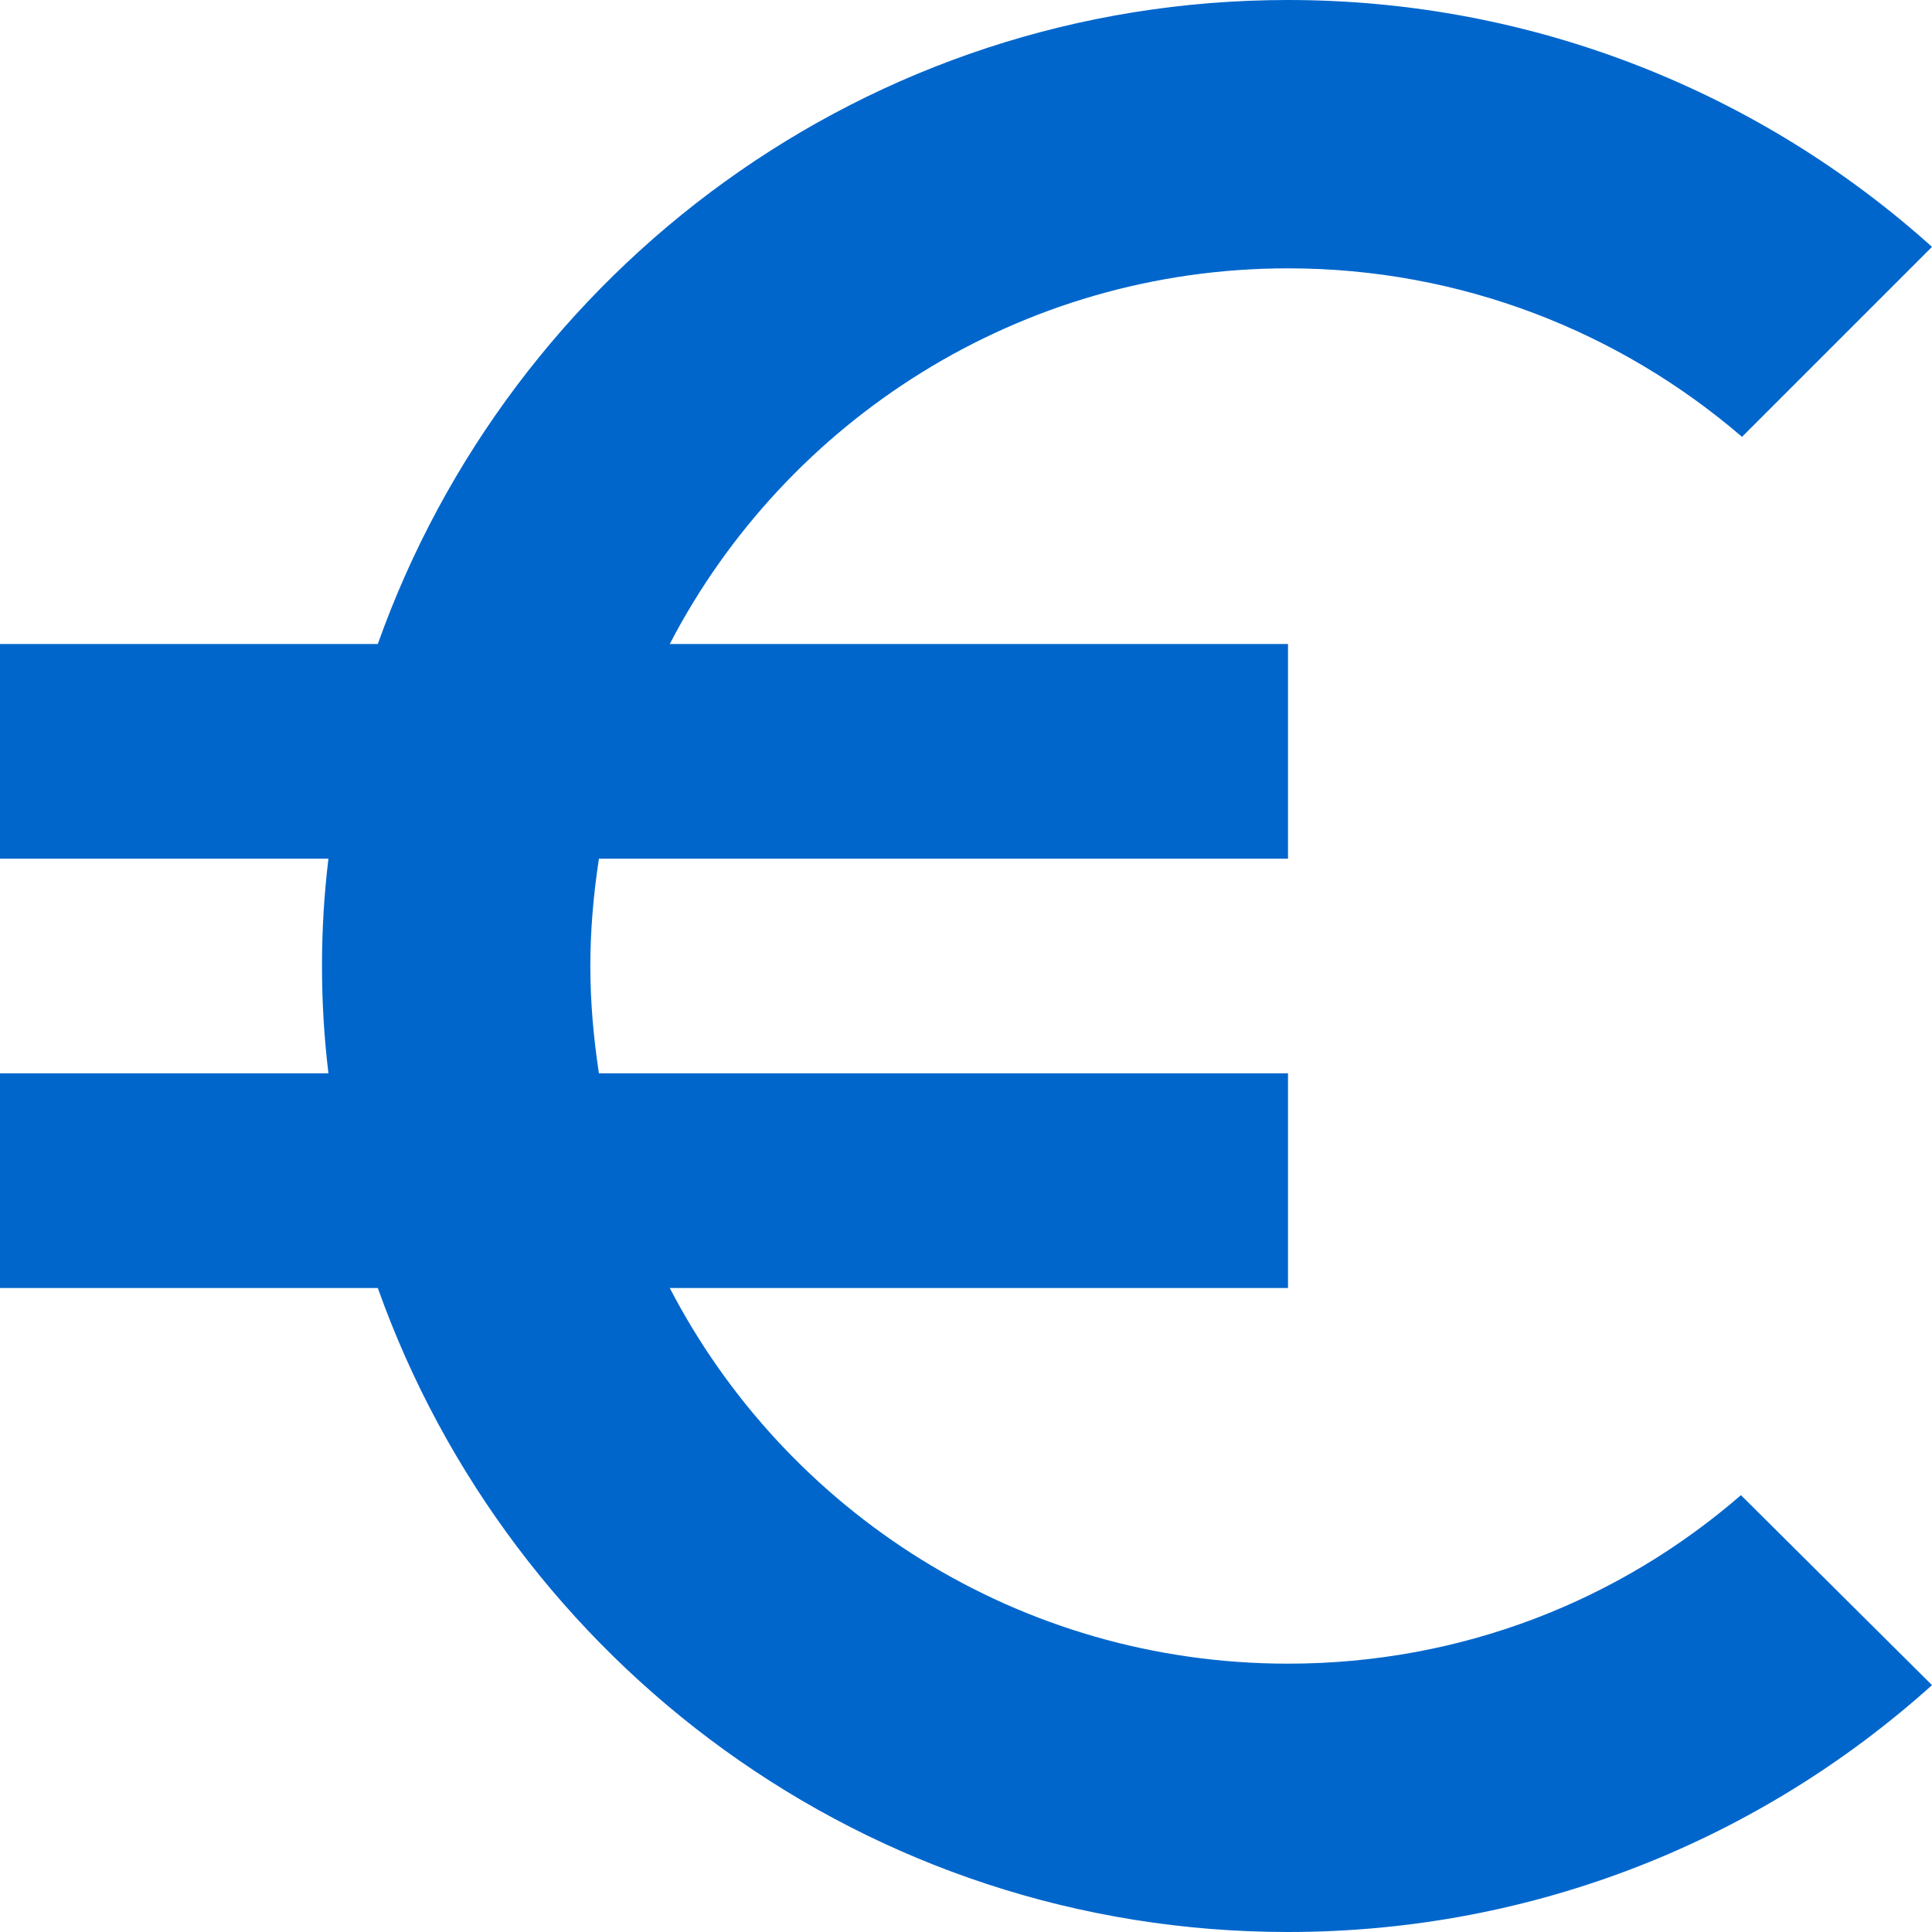
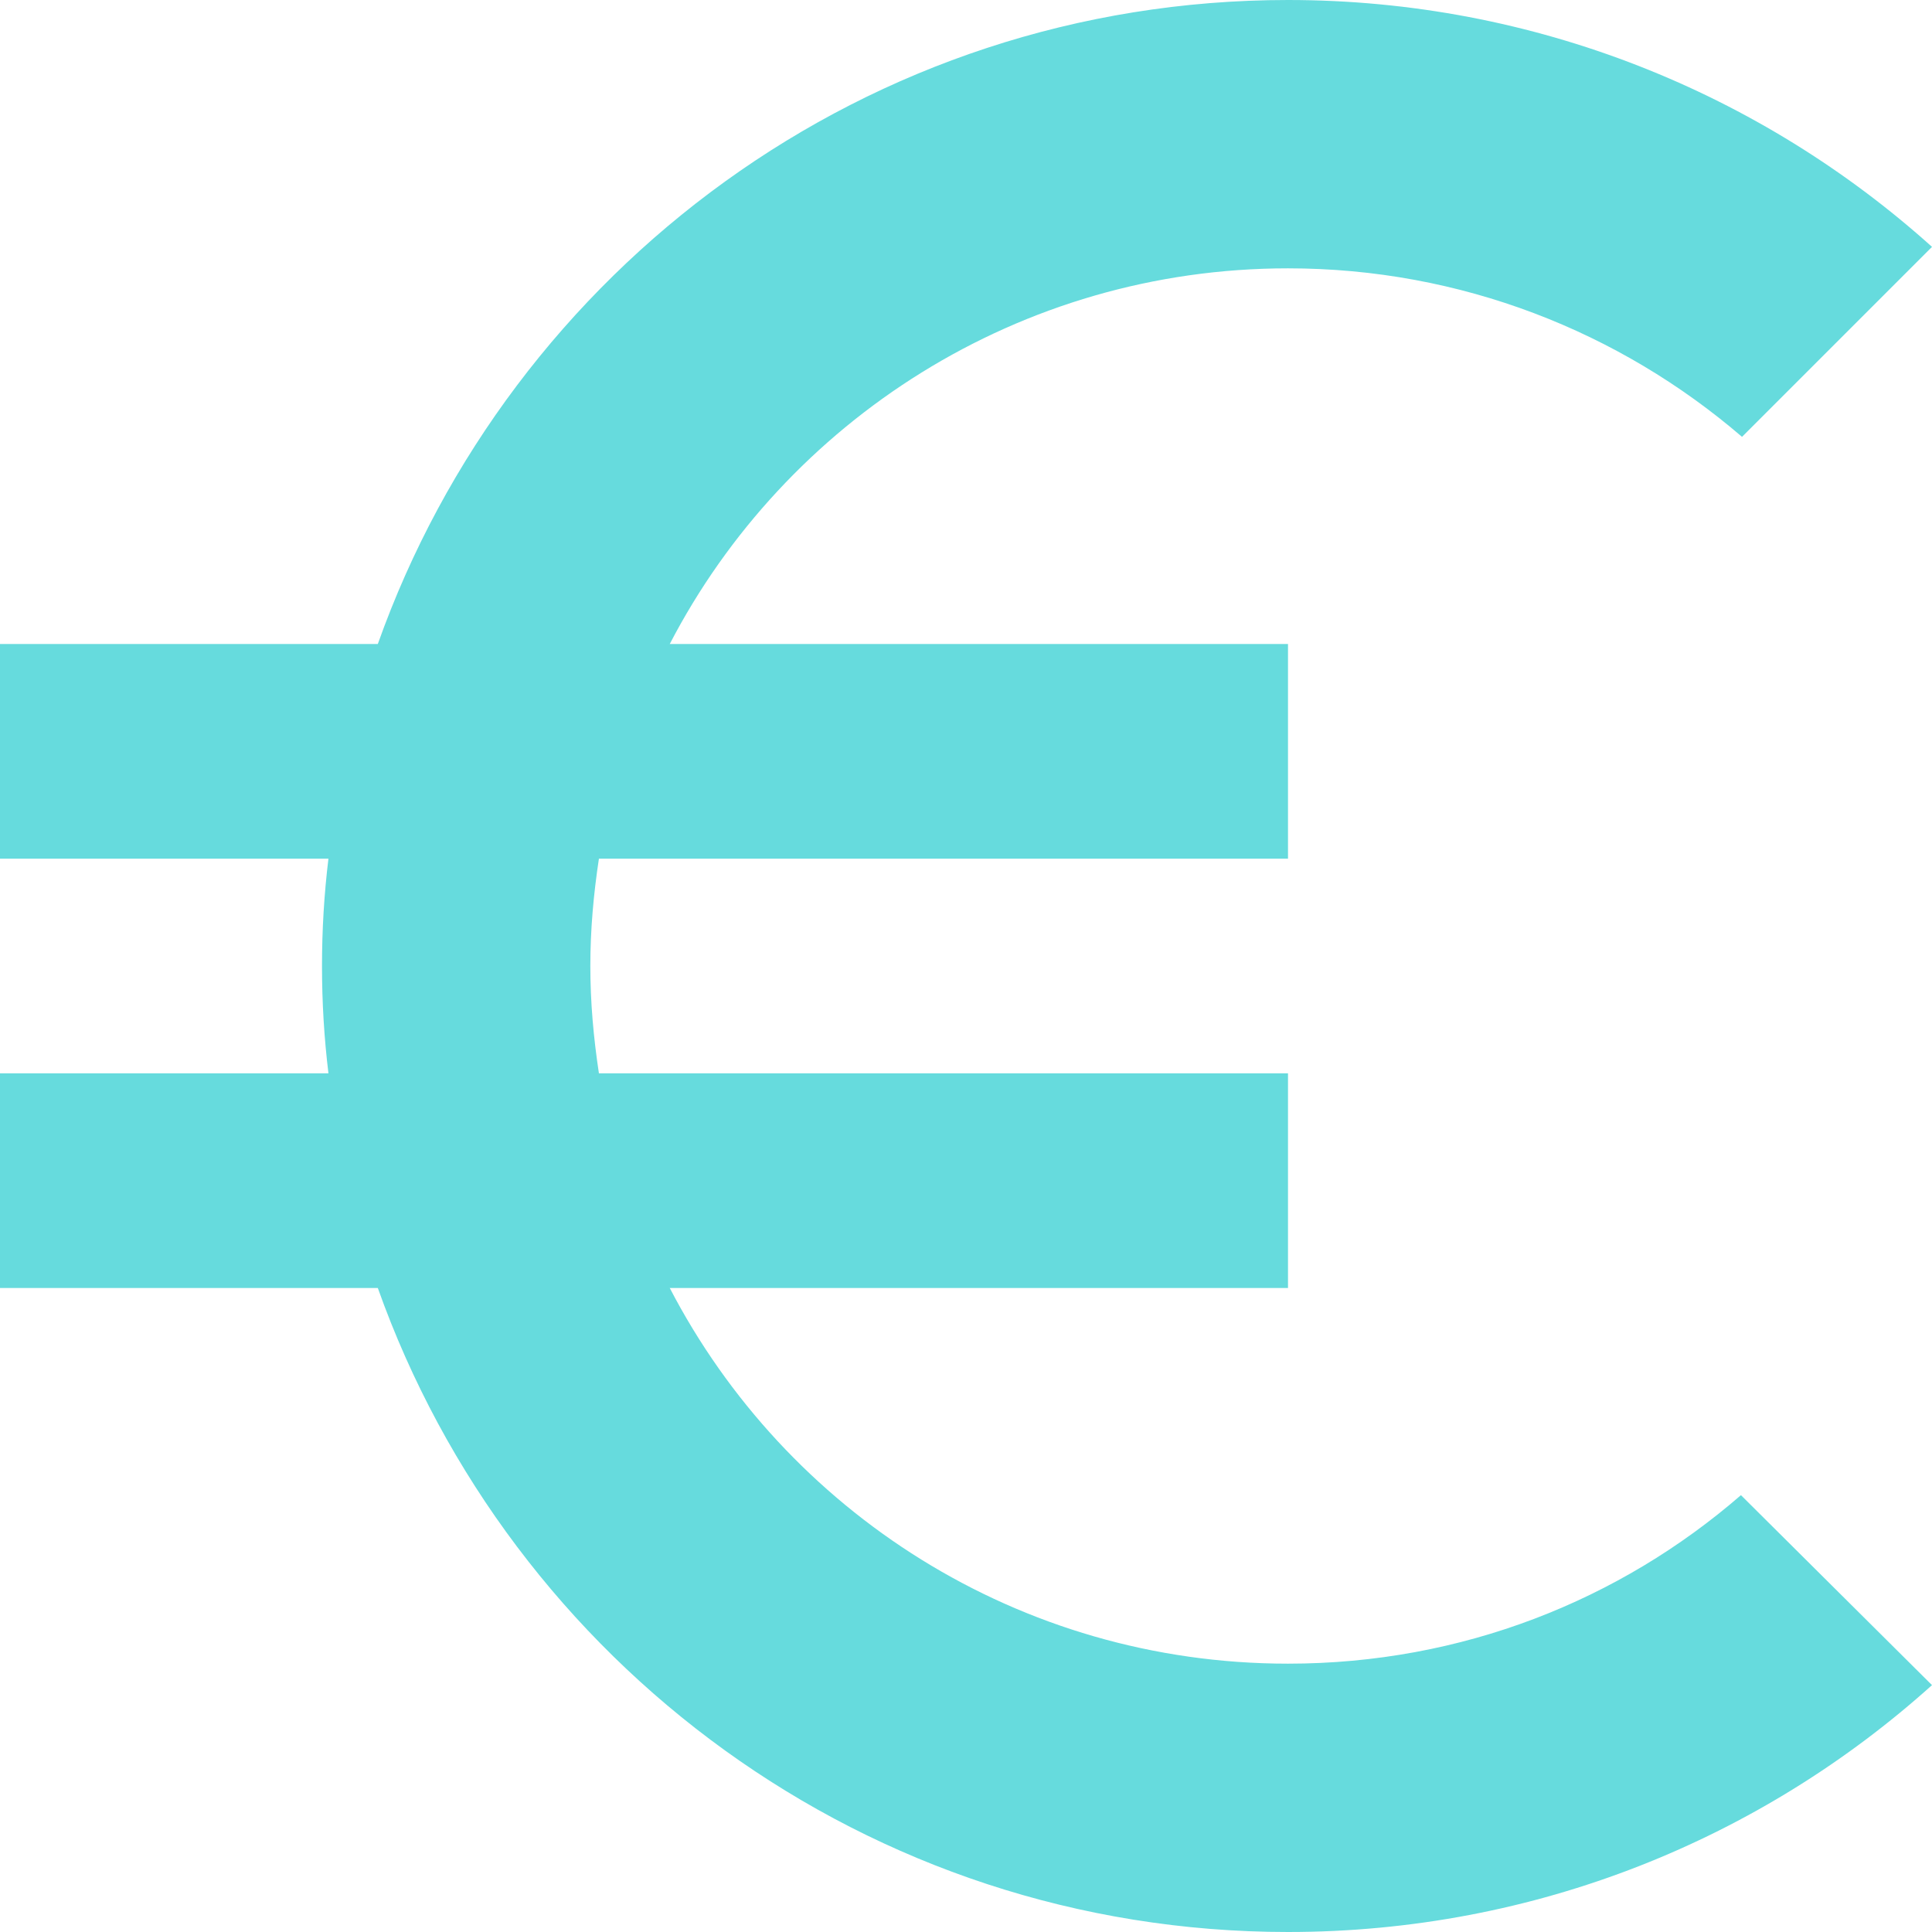
<svg xmlns="http://www.w3.org/2000/svg" width="18" height="18" viewBox="0 0 18 18" version="1.1" id="svg15">
  <defs id="defs6" />
-   <g id="euro" style="fill:none;fill-rule:evenodd;stroke:none;stroke-width:1">
-     <path style="fill:#0066cc;fill-opacity:1" id="Shape" d="M 12,15.5 C 9.49,15.5 7.32,14.08 6.24,12 H 12 V 10 H 5.58 C 5.53,9.67 5.5,9.34 5.5,9 5.5,8.66 5.53,8.33 5.58,8 H 12 V 6 H 6.24 C 7.32,3.92 9.5,2.5 12,2.5 c 1.61,0 3.09,0.59 4.23,1.57 L 18,2.3 C 16.41,0.87 14.3,0 12,0 8.08,0 4.76,2.51 3.52,6 H 0 V 8 H 3.06 C 3.02,8.33 3,8.66 3,9 3,9.34 3.02,9.67 3.06,10 H 0 v 2 h 3.52 c 1.24,3.49 4.56,6 8.48,6 2.31,0 4.41,-0.87 6,-2.3 L 16.22,13.93 C 15.09,14.91 13.62,15.5 12,15.5 Z" />
+   <g id="euro_acquamarine" style="fill:none;fill-rule:evenodd;stroke:none;stroke-width:1">
+     <path style="fill:#66dbdd;fill-opacity:1" id="Shape" d="M 12,15.5 C 9.49,15.5 7.32,14.08 6.24,12 H 12 V 10 H 5.58 C 5.53,9.67 5.5,9.34 5.5,9 5.5,8.66 5.53,8.33 5.58,8 H 12 V 6 H 6.24 C 7.32,3.92 9.5,2.5 12,2.5 c 1.61,0 3.09,0.59 4.23,1.57 L 18,2.3 C 16.41,0.87 14.3,0 12,0 8.08,0 4.76,2.51 3.52,6 H 0 V 8 H 3.06 C 3.02,8.33 3,8.66 3,9 3,9.34 3.02,9.67 3.06,10 H 0 v 2 h 3.52 c 1.24,3.49 4.56,6 8.48,6 2.31,0 4.41,-0.87 6,-2.3 L 16.22,13.93 C 15.09,14.91 13.62,15.5 12,15.5 Z" />
  </g>
</svg>
